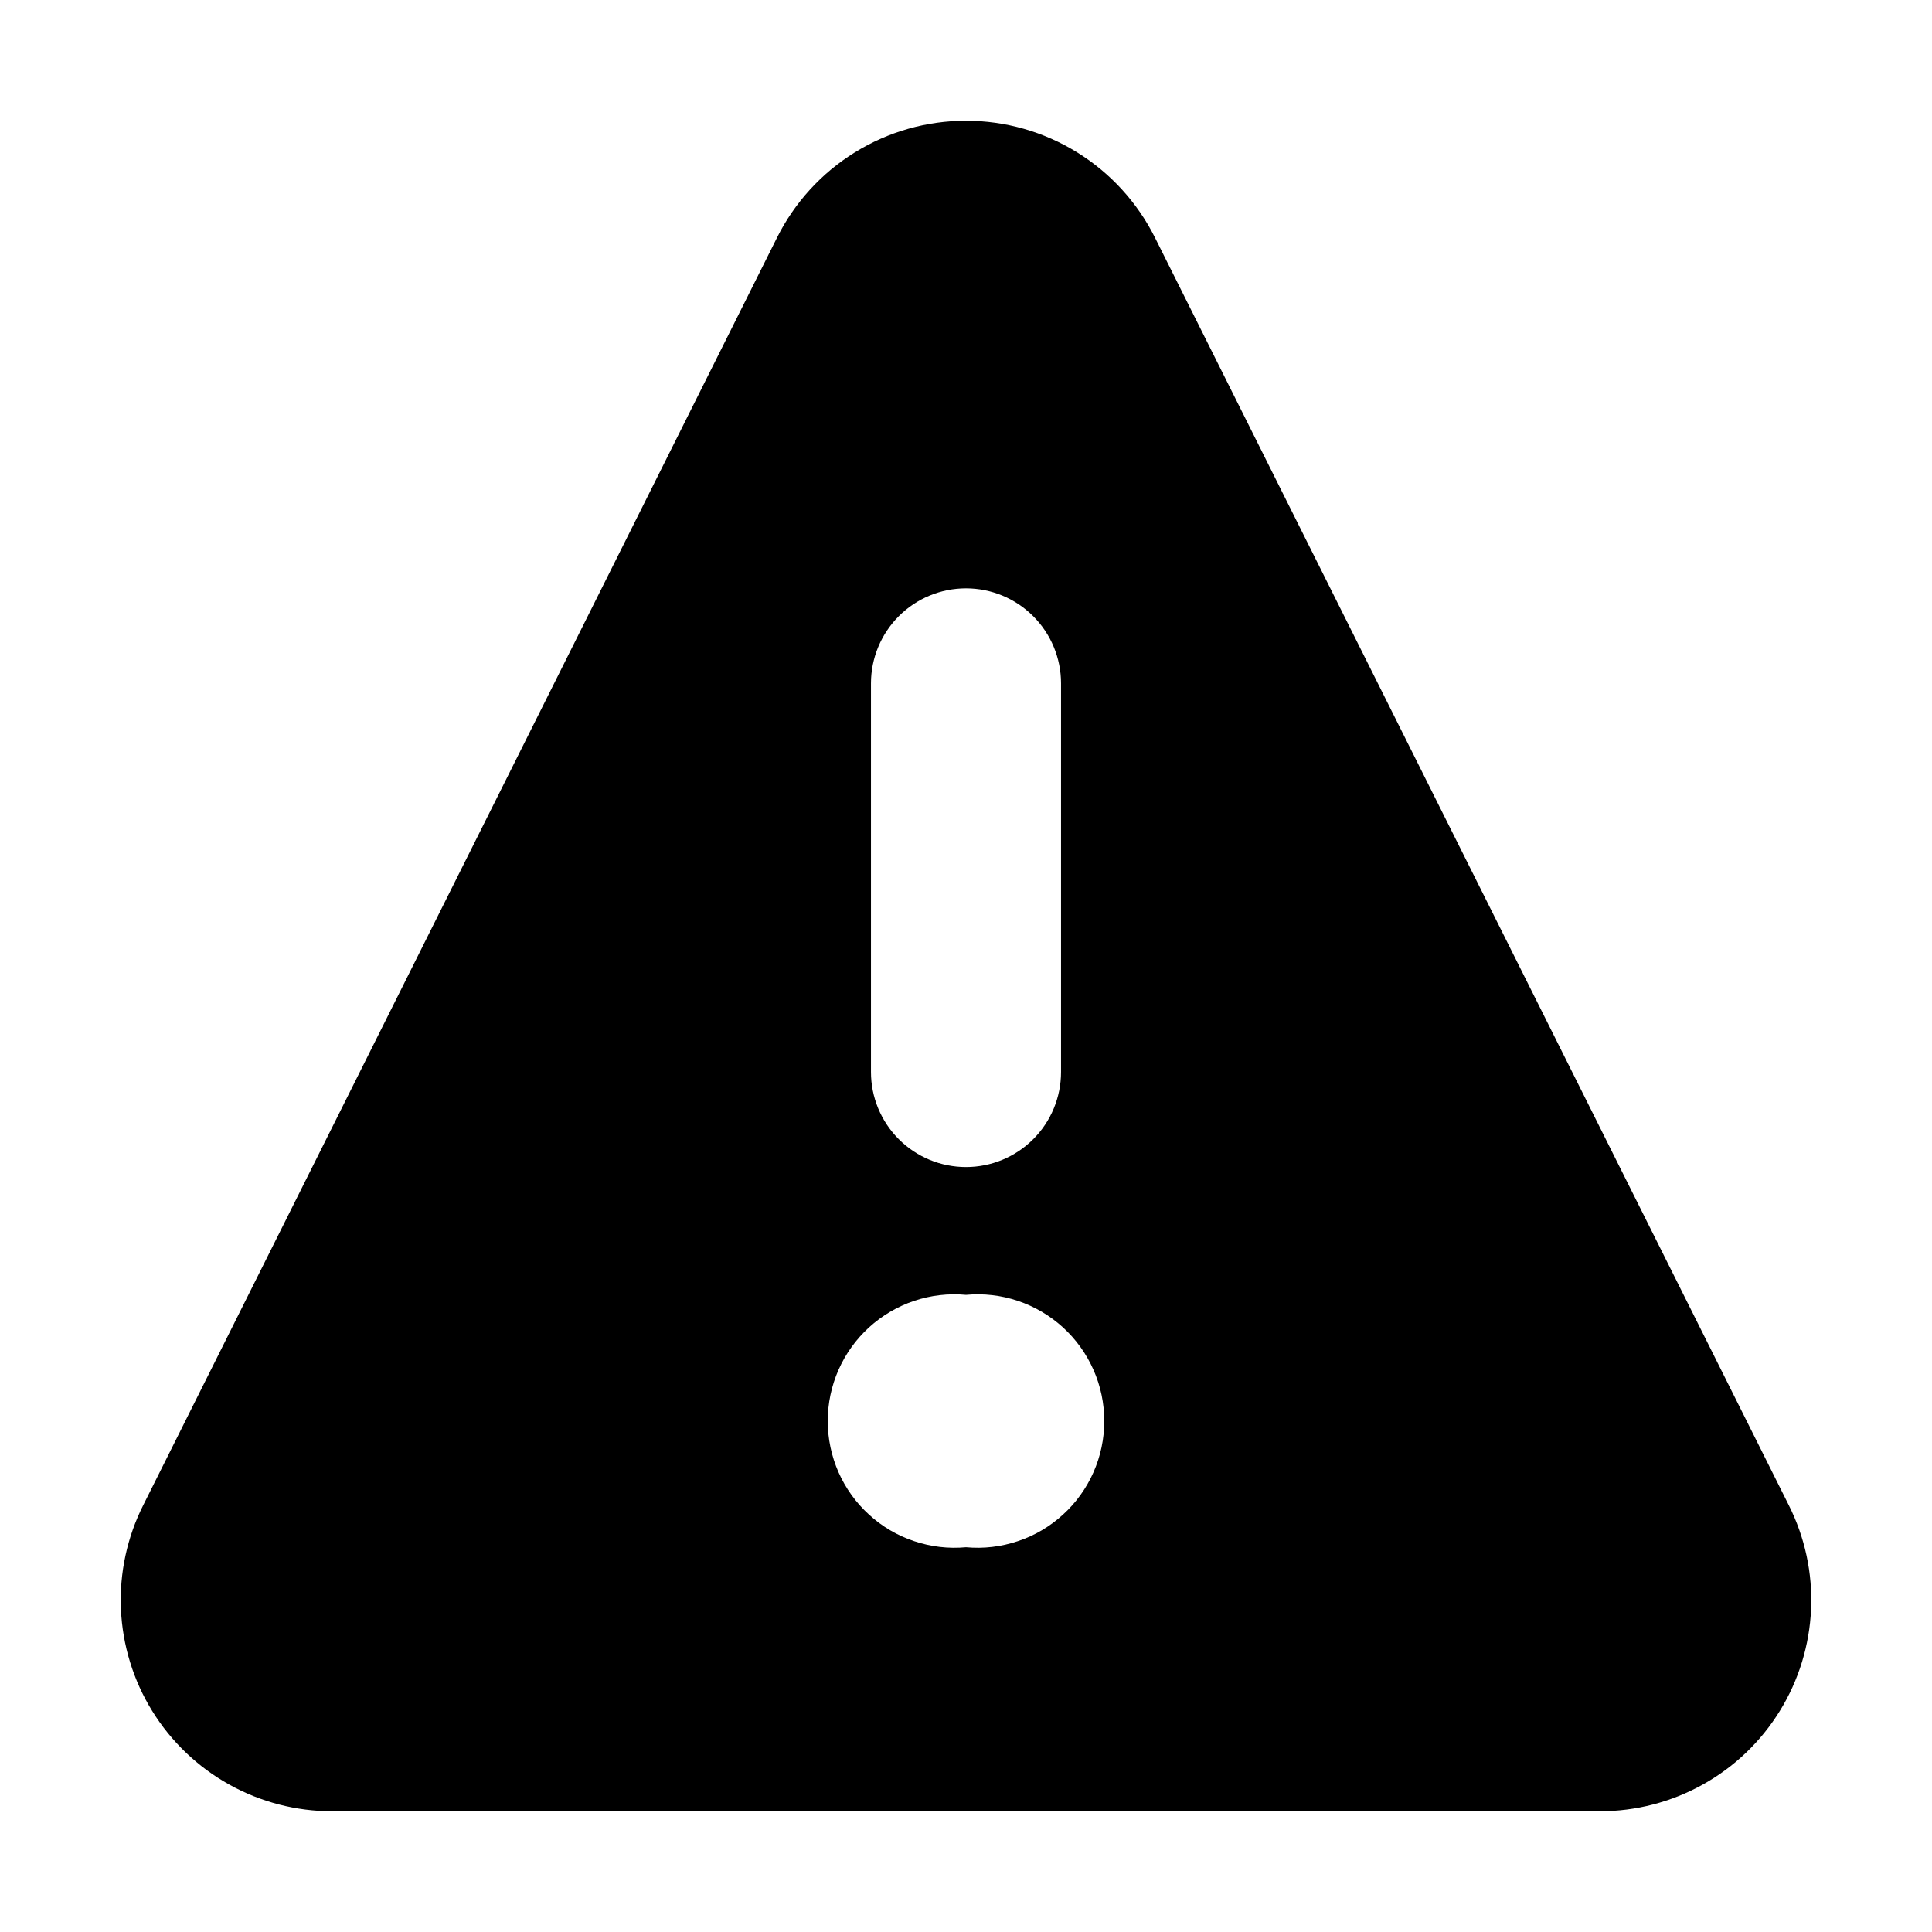
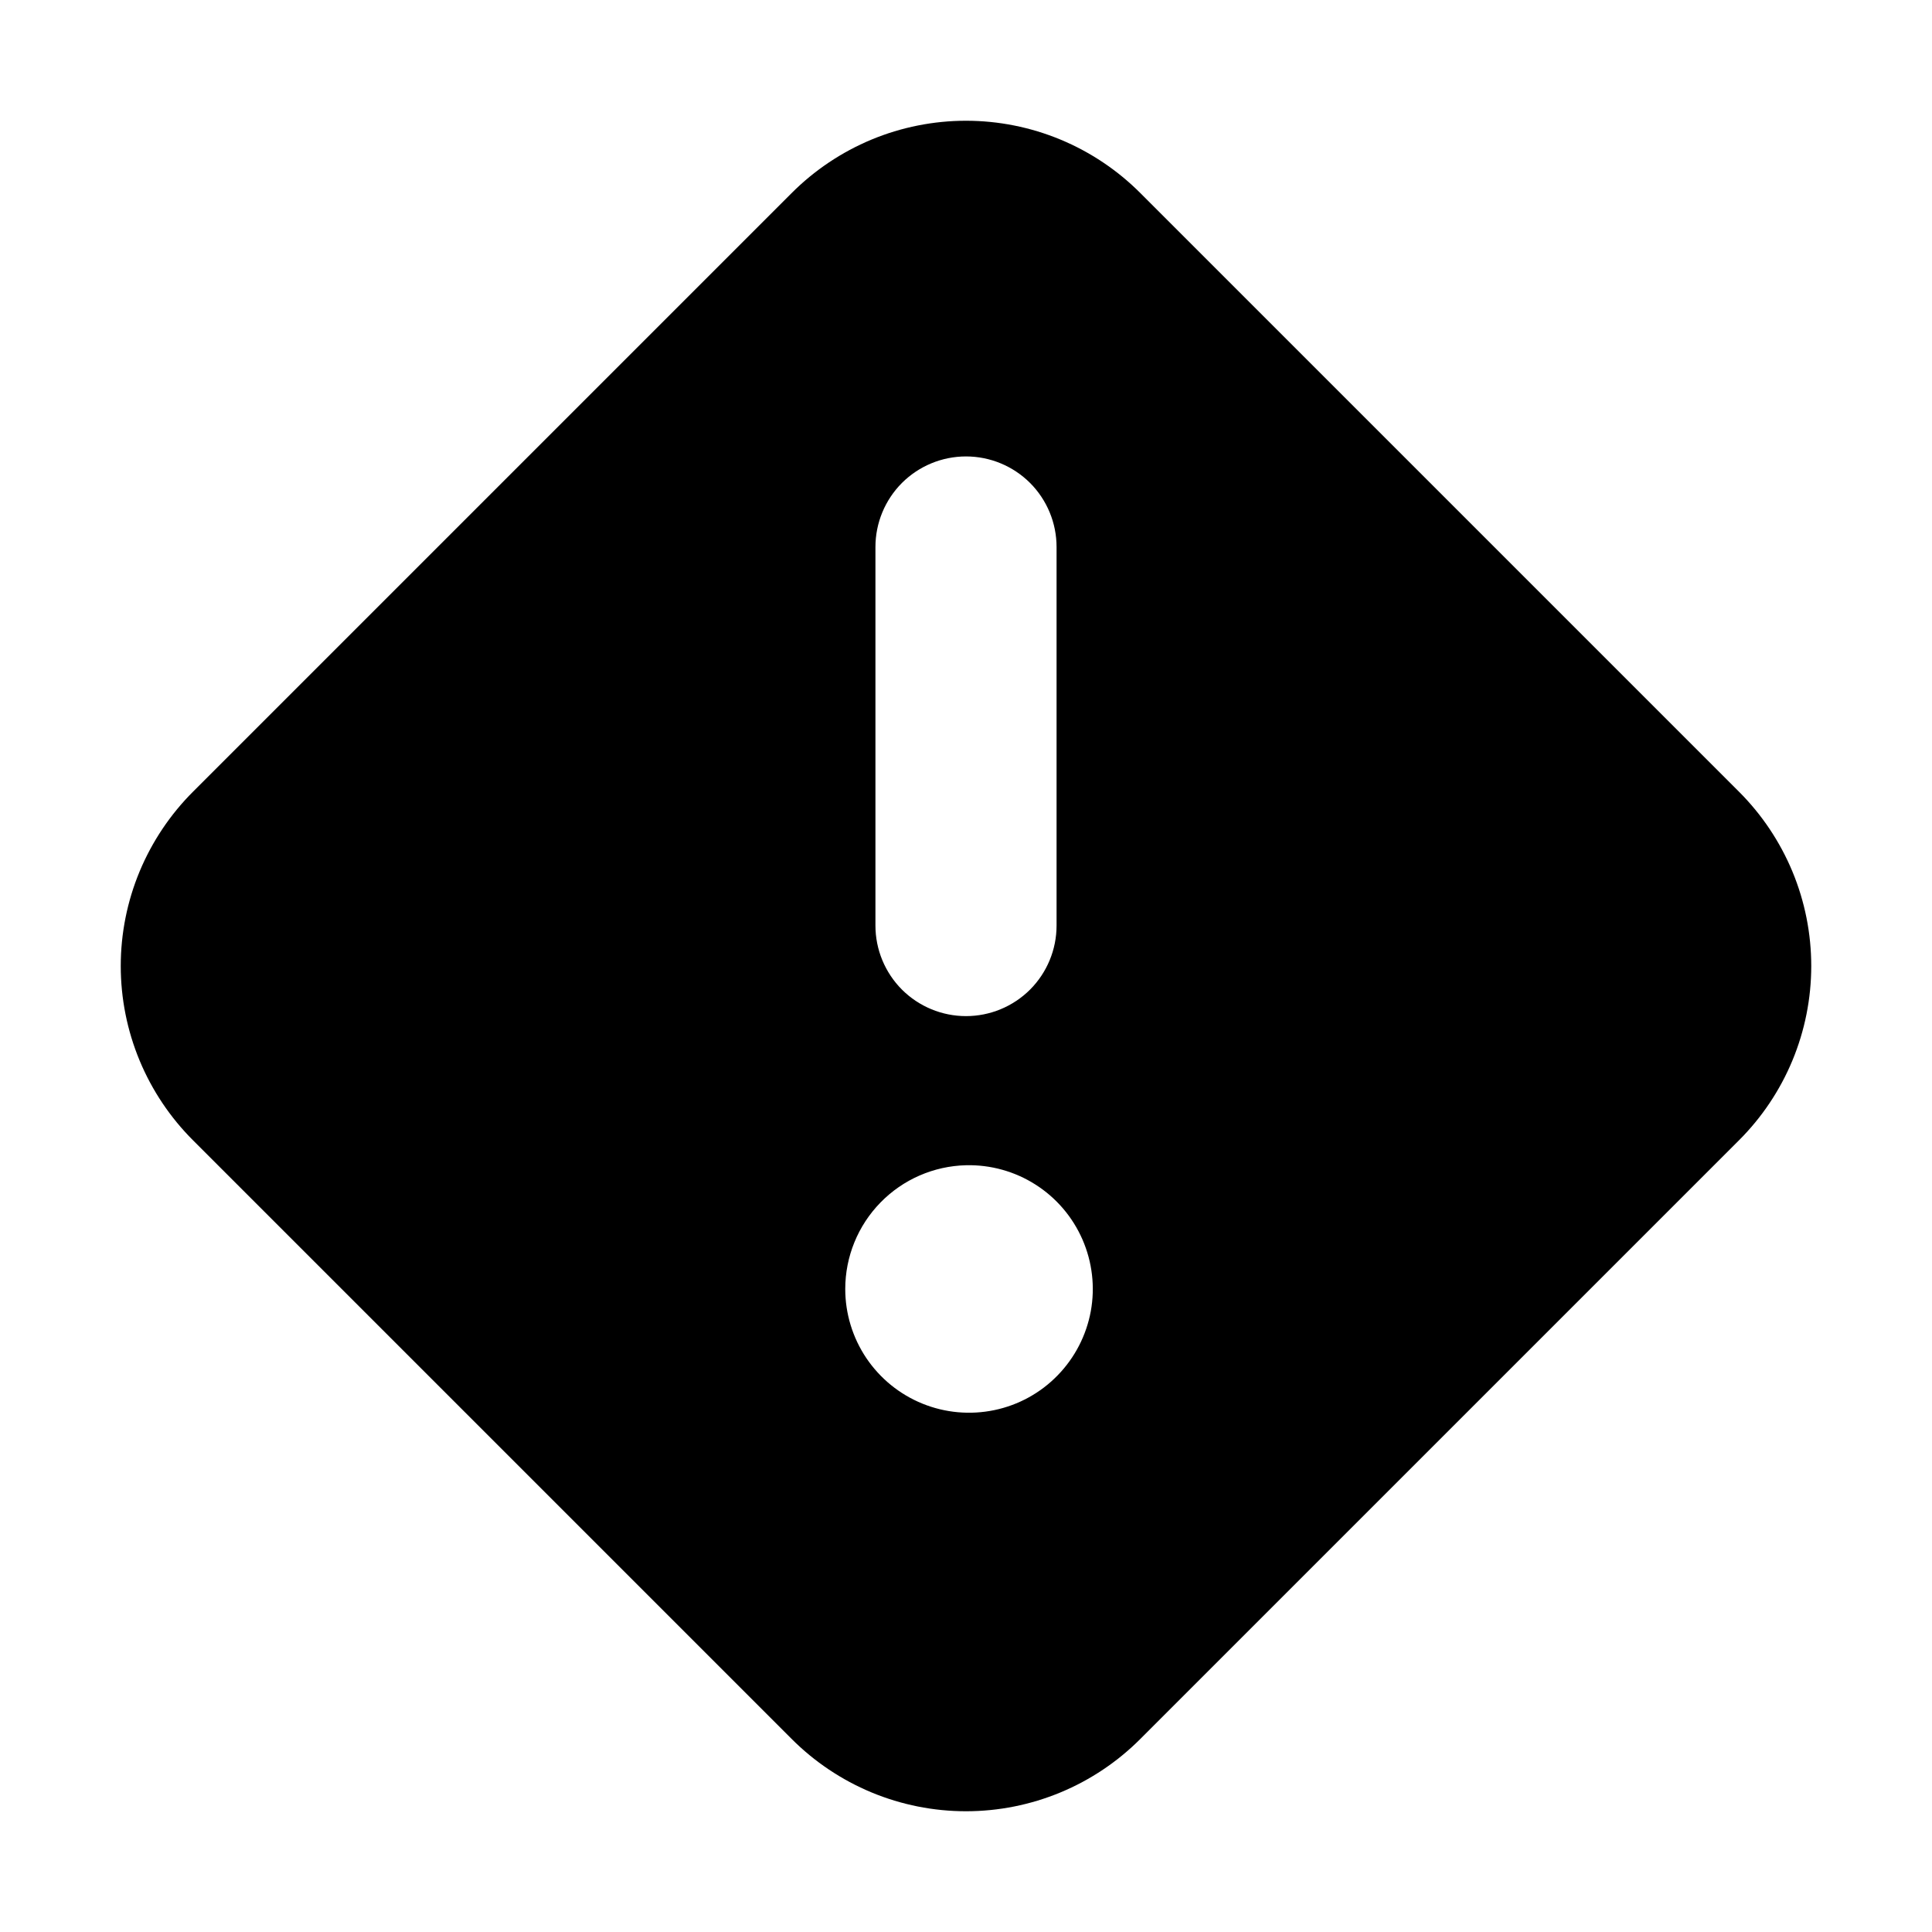
<svg xmlns="http://www.w3.org/2000/svg" width="32" height="32" viewBox="0 0 32 32" fill="none">
-   <path d="M5.505 30H26.495C27.093 30.001 27.681 29.849 28.203 29.558C28.726 29.268 29.165 28.848 29.479 28.339C29.793 27.831 29.971 27.25 29.997 26.652C30.023 26.055 29.895 25.461 29.626 24.927L19.131 3.938C18.841 3.356 18.394 2.866 17.841 2.524C17.288 2.181 16.651 2 16 2C15.35 2 14.712 2.181 14.159 2.524C13.606 2.866 13.159 3.356 12.869 3.938L2.374 24.927C2.105 25.461 1.977 26.055 2.003 26.652C2.029 27.25 2.207 27.831 2.521 28.339C2.835 28.848 3.275 29.268 3.797 29.558C4.319 29.849 4.907 30.001 5.505 30ZM14.426 11.319C14.426 10.902 14.592 10.501 14.887 10.206C15.182 9.911 15.582 9.745 16 9.745C16.418 9.745 16.818 9.911 17.113 10.206C17.408 10.501 17.574 10.902 17.574 11.319V17.756C17.574 18.174 17.408 18.574 17.113 18.869C16.818 19.164 16.418 19.33 16 19.33C15.582 19.33 15.182 19.164 14.887 18.869C14.592 18.574 14.426 18.174 14.426 17.756V11.319ZM16 21.447C16.291 21.42 16.584 21.454 16.86 21.547C17.137 21.64 17.391 21.79 17.606 21.986C17.822 22.183 17.994 22.423 18.112 22.69C18.23 22.957 18.29 23.245 18.29 23.537C18.29 23.829 18.23 24.117 18.112 24.384C17.994 24.651 17.822 24.891 17.606 25.087C17.391 25.284 17.137 25.434 16.86 25.526C16.584 25.619 16.291 25.654 16 25.627C15.71 25.654 15.416 25.619 15.14 25.526C14.863 25.434 14.609 25.284 14.394 25.087C14.178 24.891 14.006 24.651 13.888 24.384C13.771 24.117 13.71 23.829 13.71 23.537C13.71 23.245 13.771 22.957 13.888 22.69C14.006 22.423 14.178 22.183 14.394 21.986C14.609 21.79 14.863 21.64 15.14 21.547C15.416 21.454 15.71 21.42 16 21.447Z" fill="black" />
+   <path d="M13.11 28.8C13.489 29.18 13.94 29.482 14.435 29.688C14.931 29.894 15.463 30 16 30C16.537 30 17.069 29.894 17.565 29.688C18.061 29.482 18.511 29.18 18.89 28.8L28.8 18.89C29.18 18.511 29.482 18.061 29.688 17.565C29.894 17.069 30 16.537 30 16C30 15.463 29.894 14.931 29.688 14.435C29.482 13.94 29.18 13.489 28.8 13.11L18.89 3.2C18.511 2.82 18.061 2.518 17.565 2.312C17.069 2.106 16.537 2 16 2C15.463 2 14.931 2.106 14.435 2.312C13.94 2.518 13.489 2.82 13.11 3.2L3.2 13.11C2.82 13.489 2.518 13.94 2.312 14.435C2.106 14.931 2 15.463 2 16C2 16.537 2.106 17.069 2.312 17.565C2.518 18.061 2.82 18.511 3.2 18.89L13.11 28.8ZM14.5 9.06C14.5 8.662 14.658 8.281 14.939 7.999C15.221 7.718 15.602 7.56 16 7.56C16.398 7.56 16.779 7.718 17.061 7.999C17.342 8.281 17.5 8.662 17.5 9.06V15.33C17.5 15.728 17.342 16.109 17.061 16.391C16.779 16.672 16.398 16.83 16 16.83C15.602 16.83 15.221 16.672 14.939 16.391C14.658 16.109 14.5 15.728 14.5 15.33V9.06ZM16 19.3C16.407 19.29 16.809 19.402 17.152 19.621C17.496 19.84 17.766 20.157 17.929 20.53C18.092 20.904 18.14 21.317 18.067 21.718C17.993 22.119 17.802 22.489 17.517 22.781C17.233 23.073 16.868 23.273 16.469 23.356C16.07 23.439 15.655 23.402 15.277 23.248C14.9 23.095 14.577 22.832 14.349 22.494C14.122 22.156 14 21.758 14 21.35C14 20.815 14.209 20.301 14.583 19.918C14.956 19.535 15.465 19.313 16 19.3Z" fill="black" />
</svg>
